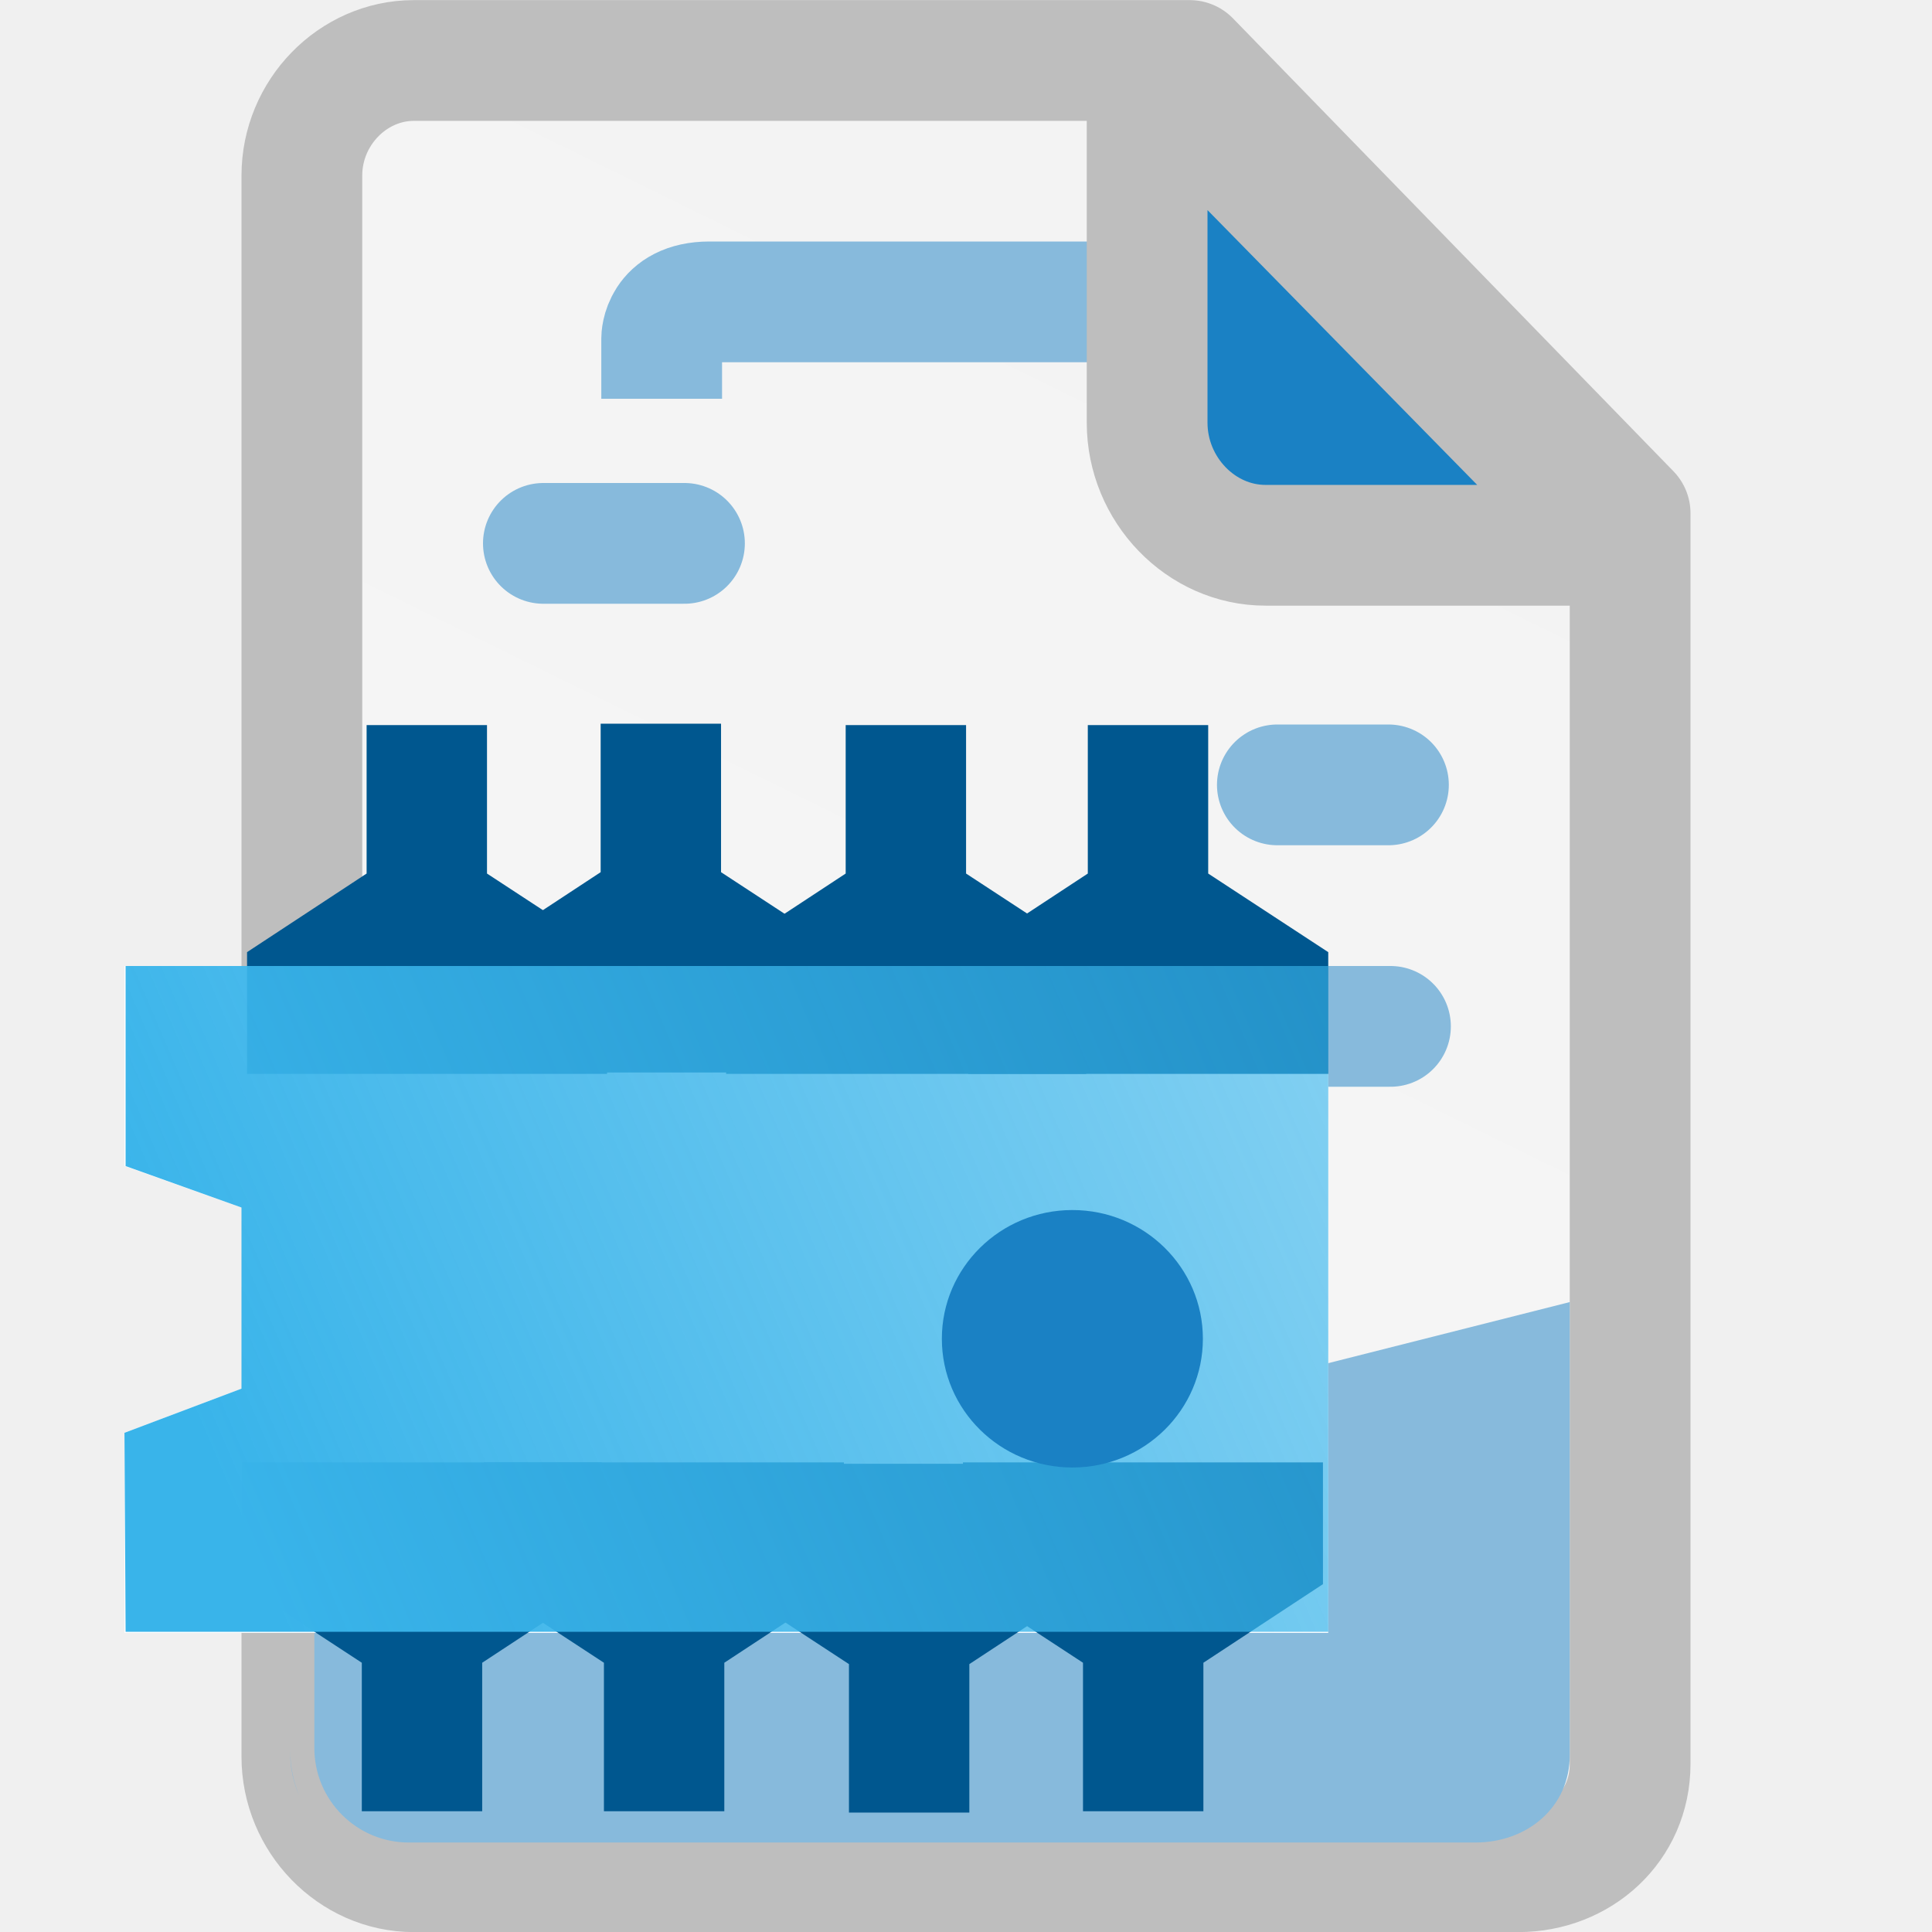
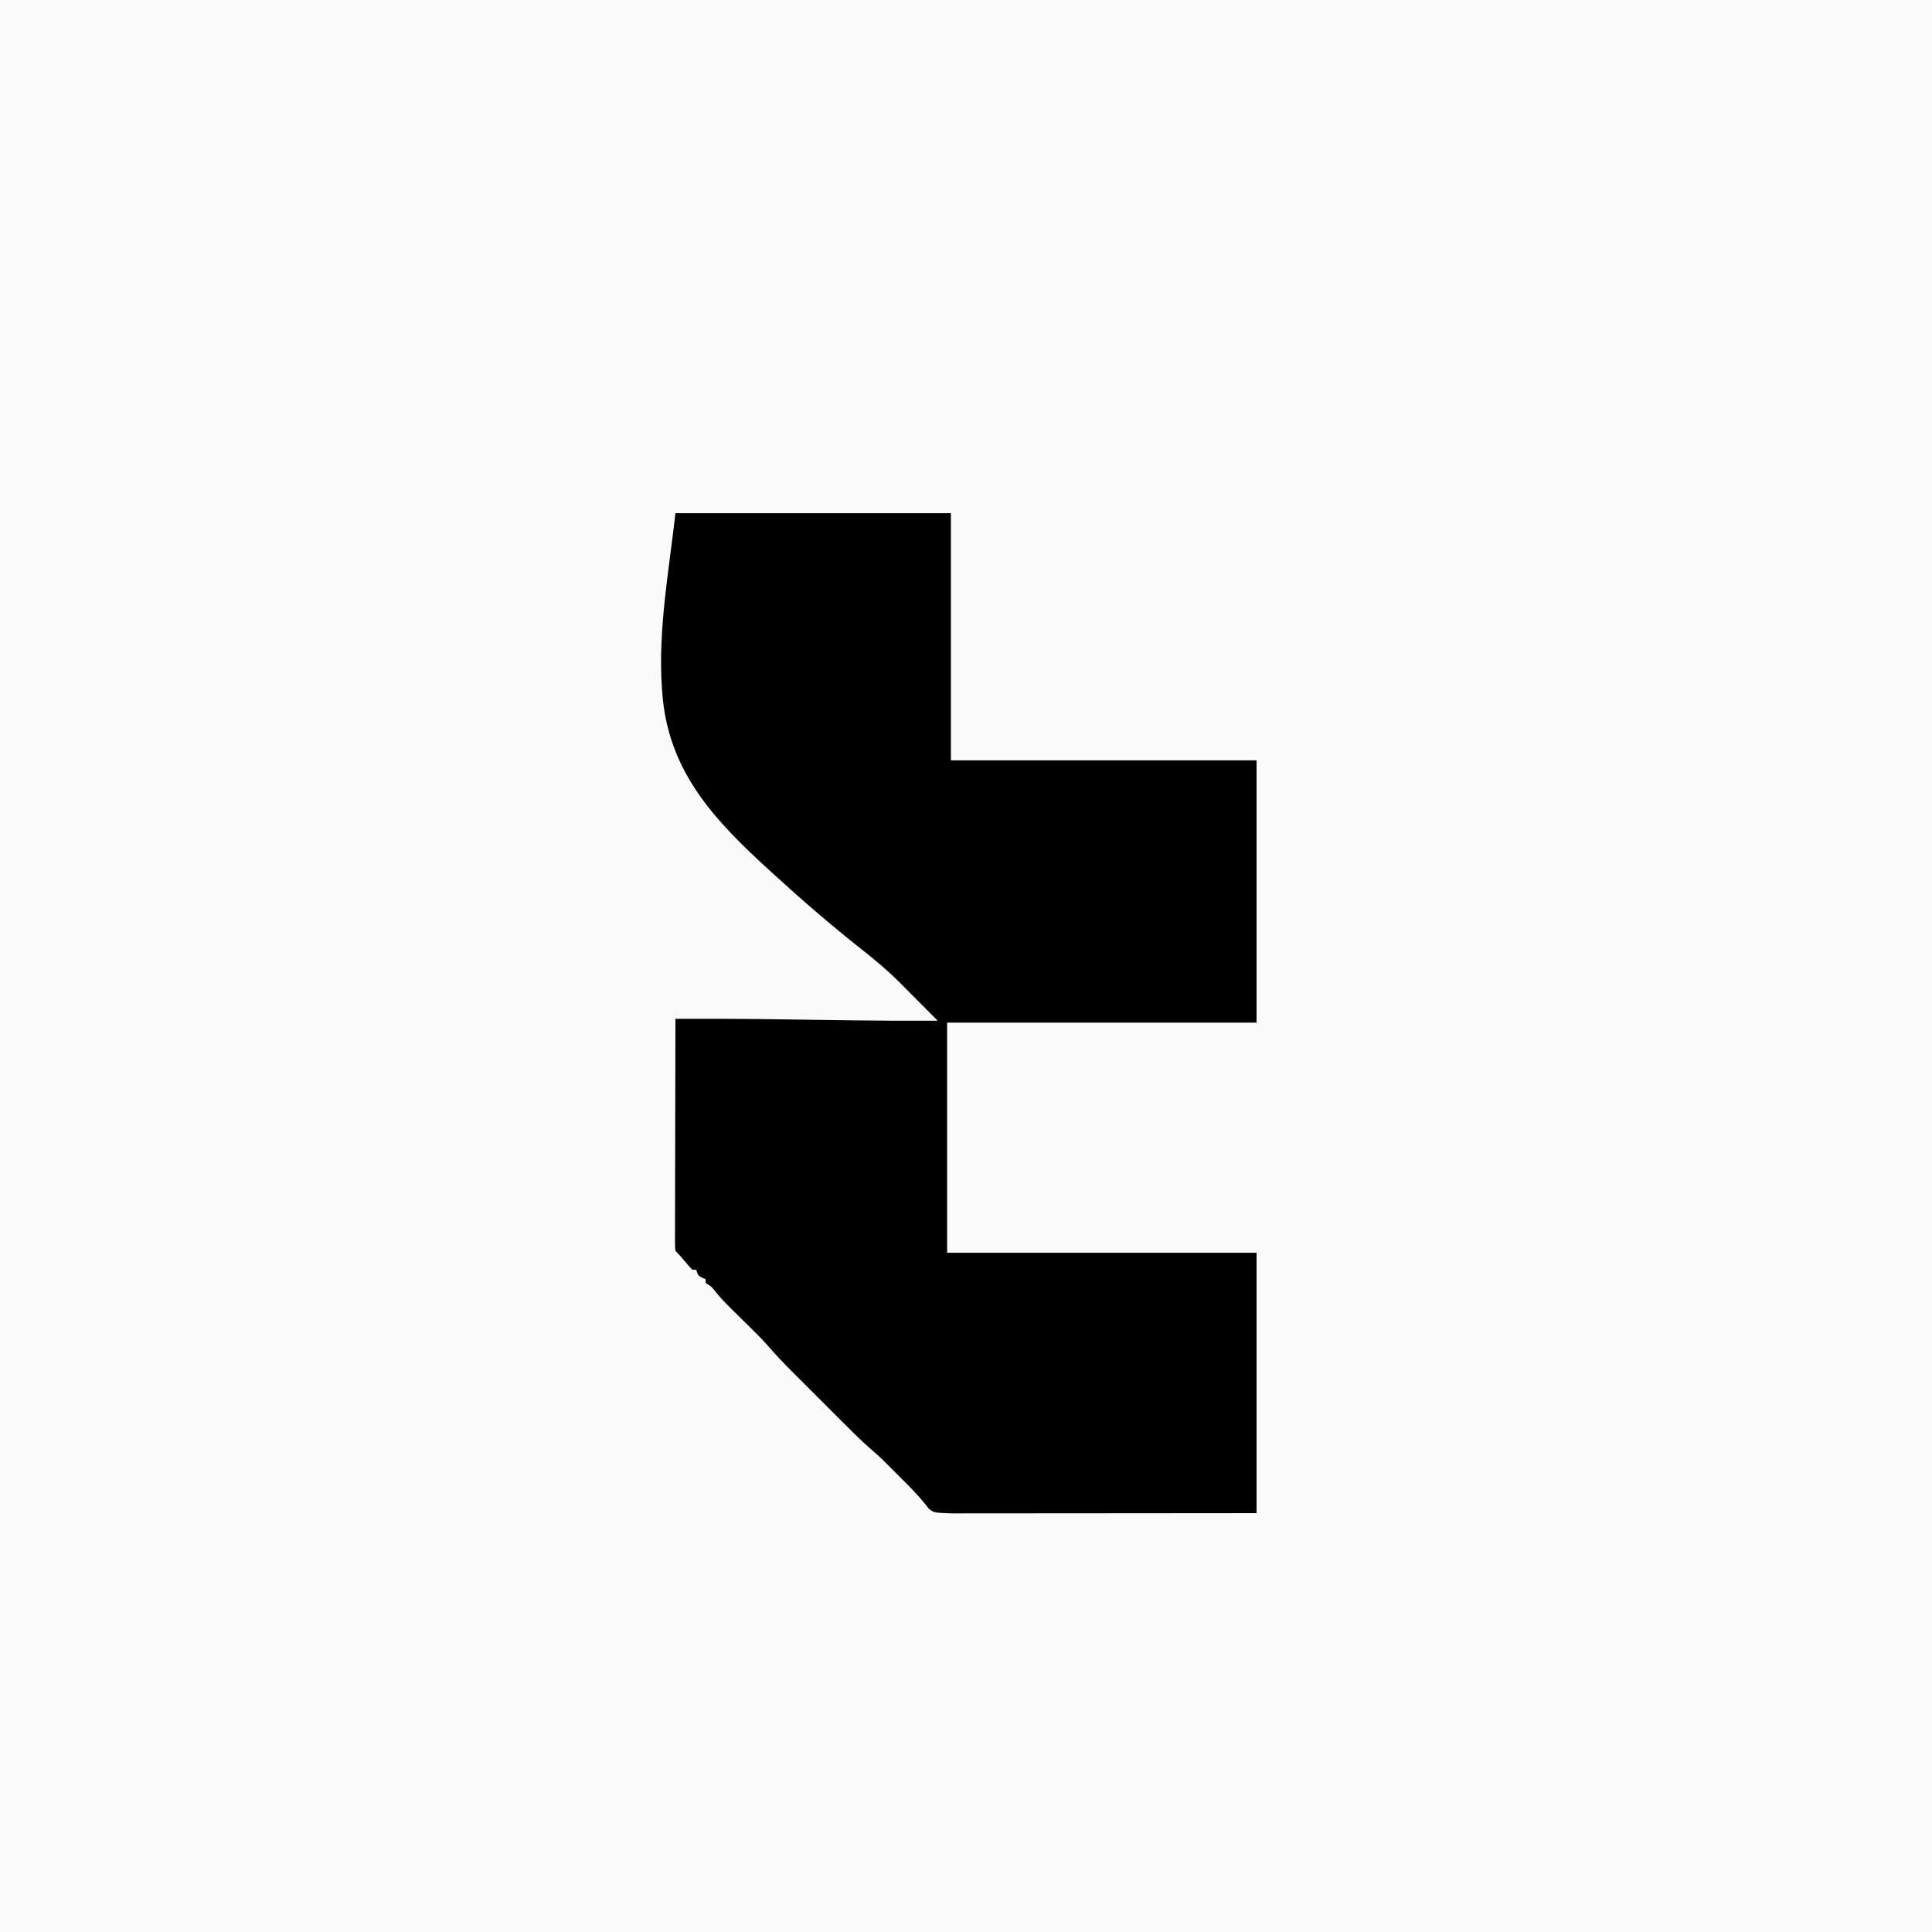
- <svg xmlns="http://www.w3.org/2000/svg" xmlns:xlink="http://www.w3.org/1999/xlink" id="Слой_1" data-name="Слой 1" viewBox="0 0 16 16" version="1.1" width="16" height="16">
-   <defs id="defs159429">
-     <style id="style159427">.cls-1{fill:#1a81c4;}</style>
-     <linearGradient xlink:href="#radialGradient1350" id="linearGradient5941" gradientUnits="userSpaceOnUse" gradientTransform="matrix(0.8625249,0,0,0.8867951,79.62672,68.77628)" x1="-160.867" y1="118.533" x2="-67.733" y2="-76.2" />
-     <radialGradient id="radialGradient1350" cx="50.009" cy="23.272" r="28.023" gradientTransform="matrix(0,-0.4596185,0.818261,0,80.07145,-81.23916)" gradientUnits="userSpaceOnUse">
-       <stop offset="0" stop-color="#2b4bed" id="stop1346" style="stop-color:#ffffff;stop-opacity:1" />
-       <stop offset="1" stop-color="#2b2fb7" id="stop1348" style="stop-color:#f3f3f3;stop-opacity:1" />
-     </radialGradient>
-     <radialGradient id="radialGradient1350-3" cx="50.009" cy="23.272" r="28.023" gradientTransform="matrix(0,-0.4596185,0.818261,0,80.07145,-81.23916)" gradientUnits="userSpaceOnUse">
-       <stop offset="0" stop-color="#2b4bed" id="stop1346-6" style="stop-color:#ffffff;stop-opacity:1" />
-       <stop offset="1" stop-color="#2b2fb7" id="stop1348-7" style="stop-color:#f3f3f3;stop-opacity:1" />
-     </radialGradient>
-     <linearGradient xlink:href="#linearGradient2468" id="linearGradient2470" x1="-8.467" y1="-105.833" x2="78.317" y2="-137.583" gradientUnits="userSpaceOnUse" gradientTransform="matrix(2.053959,0,0,1.777203,23.75707,289.6629)" />
-     <linearGradient id="linearGradient2468">
-       <stop style="stop-color:#39b4ea;stop-opacity:1;" offset="0" id="stop2464" />
-       <stop style="stop-color:#39b4ea;stop-opacity:0;" offset="1" id="stop2466" />
-     </linearGradient>
-   </defs>
-   <g id="g45155" transform="matrix(0.25,0,0,0.25,2,0)">
-     <path id="path5939" style="fill:url(#linearGradient5941);fill-opacity:1;stroke:#bebebe;stroke-width:4;stroke-linecap:square;stroke-linejoin:round;stroke-miterlimit:4;stroke-dasharray:none;stroke-dashoffset:0;stroke-opacity:1;paint-order:normal" d="M 5.705,2.004 H 31.411 L 46,17.004 V 58.432 c 0,2.08 -1.682,3.571 -3.705,3.571 H 5.705 C 3.682,62.004 2,60.274 2,58.194 V 5.813 C 2,3.734 3.682,2.006 5.705,2.004 Z" />
-     <path style="fill:none;stroke:#87badc;stroke-width:4;stroke-linecap:square;stroke-miterlimit:4;stroke-dasharray:none;stroke-opacity:1;paint-order:fill markers stroke" d="m 13.919,11.21 c 0,0 0,-1.21 1.584,-1.21 h 19.535" id="path880" />
-     <path id="path5956" style="fill:#87badc;fill-opacity:1;stroke:none;stroke-width:0.372;stroke-linecap:square;stroke-linejoin:round;stroke-miterlimit:4;stroke-dasharray:none;stroke-dashoffset:0;stroke-opacity:1;paint-order:normal" d="M 44,43.133 2.413,53.651 v 4.252 c 0,1.731 1.401,3.133 3.13,3.133 H 40.87 c 1.729,0 3.14,-1.178 3.13,-2.909 z M 1.613,57.986 v 0.083 c 0,0.507 0.11,0.986 0.301,1.421 C 1.723,59.026 1.613,58.519 1.613,57.986 Z" />
-     <path style="fill:none;fill-opacity:1;stroke:#87badc;stroke-width:4;stroke-linecap:round;stroke-linejoin:round;stroke-miterlimit:4;stroke-dasharray:none;stroke-opacity:1;paint-order:fill markers stroke" d="M 14.674,18 H 10" id="path5251-4" />
-     <path style="color:#000000;font-style:normal;font-variant:normal;font-weight:normal;font-stretch:normal;font-size:medium;line-height:normal;font-family:sans-serif;font-variant-ligatures:normal;font-variant-position:normal;font-variant-caps:normal;font-variant-numeric:normal;font-variant-alternates:normal;font-variant-east-asian:normal;font-feature-settings:normal;font-variation-settings:normal;text-indent:0;text-align:start;text-decoration:none;text-decoration-line:none;text-decoration-style:solid;text-decoration-color:#000000;letter-spacing:normal;word-spacing:normal;text-transform:none;writing-mode:lr-tb;direction:ltr;text-orientation:mixed;dominant-baseline:auto;baseline-shift:baseline;text-anchor:start;white-space:normal;shape-padding:0;shape-margin:0;inline-size:0;clip-rule:nonzero;display:inline;overflow:visible;visibility:visible;isolation:auto;mix-blend-mode:normal;color-interpolation:sRGB;color-interpolation-filters:linearRGB;solid-color:#000000;solid-opacity:1;vector-effect:none;fill:#000000;fill-opacity:0;fill-rule:nonzero;stroke:none;stroke-width:2.607;stroke-linecap:round;stroke-linejoin:miter;stroke-miterlimit:4;stroke-dasharray:none;stroke-dashoffset:0;stroke-opacity:1;paint-order:fill markers stroke;color-rendering:auto;image-rendering:auto;shape-rendering:auto;text-rendering:auto;enable-background:accumulate;stop-color:#000000" d="m 20.891,12.063 h 14.503 c 0.268,0 0.483,0.213 0.483,0.477 v 6.676 c 0,0.264 -0.216,0.477 -0.483,0.477 H 20.891 c -0.268,0 -0.483,-0.213 -0.483,-0.477 v -6.676 c 0,-0.264 0.216,-0.477 0.483,-0.477 z" id="path6035" />
-     <path style="fill:none;fill-opacity:1;stroke:#87badc;stroke-width:4;stroke-linecap:round;stroke-linejoin:round;stroke-miterlimit:4;stroke-dasharray:none;stroke-opacity:1;paint-order:fill markers stroke" d="M 37.566,16.036 H 33.887" id="path1048" />
-     <path style="fill:none;fill-opacity:1;stroke:#87badc;stroke-width:4;stroke-linecap:round;stroke-linejoin:round;stroke-miterlimit:4;stroke-dasharray:none;stroke-opacity:1;paint-order:fill markers stroke" d="M 37.994,26 H 34.314" id="path1056" />
-     <path style="fill:none;fill-opacity:1;stroke:#87badc;stroke-width:4;stroke-linecap:round;stroke-linejoin:round;stroke-miterlimit:4;stroke-dasharray:none;stroke-opacity:1;paint-order:fill markers stroke" d="M 14.51,34 H 10.831" id="path1062" />
-     <path style="fill:none;fill-opacity:1;stroke:#87badc;stroke-width:4;stroke-linecap:round;stroke-linejoin:round;stroke-miterlimit:4;stroke-dasharray:none;stroke-opacity:1;paint-order:fill markers stroke" d="M 38.061,34 H 34.382" id="path1064" />
-     <g id="g2446" transform="matrix(0.9135663,0,0,0.9010982,6.112546,143.5096)" style="stroke-width:2.053" />
-     <path id="path5943" style="fill:#1a81c4;fill-opacity:1;stroke:#bebebe;stroke-width:4;stroke-linecap:square;stroke-linejoin:round;stroke-miterlimit:4;stroke-dasharray:none;stroke-dashoffset:0;stroke-opacity:1;paint-order:normal" d="M 30,2.066 V 14 c 0,2.218 1.782,4.066 3.925,4.063 h 11.774 z" />
-     <g id="g45763" transform="matrix(0.5866979,0,0,0.5786908,-4.867925,-10.72144)" style="stroke-width:1.716">
-       <path style="fill:none;fill-opacity:1;stroke:#87badc;stroke-width:5.149;stroke-linecap:round;stroke-linejoin:round;stroke-miterlimit:4;stroke-dasharray:none;stroke-opacity:1;paint-order:fill markers stroke" d="M 41,81.5 H 33.5" id="path1074" />
-       <path style="fill:none;fill-opacity:1;stroke:#87badc;stroke-width:5.149;stroke-linecap:round;stroke-linejoin:round;stroke-miterlimit:4;stroke-dasharray:none;stroke-opacity:1;paint-order:fill markers stroke" d="M 41,88.5 H 33.5" id="path1078" />
-       <path id="path1082" style="fill:#ffffff;fill-opacity:1;stroke:none;stroke-width:0.634;stroke-linecap:square;stroke-linejoin:round;stroke-miterlimit:4;stroke-dasharray:none;stroke-opacity:1;paint-order:fill markers stroke" d="m 1.689,73.824 67.968,-5e-6 V 112 H 1.689 V 100.547 L 8.297,98.017 V 87.649 L 1.689,85.277 Z" />
-       <g id="g2452" transform="matrix(1.86227,0,0,1.86227,22.38327,301.8943)" style="stroke-width:1.716">
-         <g id="g1133" style="stroke-width:1.716" />
-         <g id="g1143" style="stroke-width:1.716">
-           <g id="g73" style="stroke-width:1.716">
-             <g id="g45547-2-6" transform="translate(1.093298,1.073303)" style="stroke-width:1.716">
-               <path id="path5854-9-3-1" style="fill:#00578f;fill-opacity:1;stroke:none;stroke-width:1.843;stroke-linecap:round;stroke-linejoin:round;stroke-miterlimit:4;stroke-dasharray:none;stroke-dashoffset:0;stroke-opacity:1;paint-order:normal" d="m 24.292,-120.226 1e-6,-3.742 -3.64,-2.416 v -4.564 h -3.65 v 4.564 l -3.625,2.416 v 3.742 z" />
-               <path id="path5854-9-3-1-8" style="fill:#00578f;fill-opacity:1;stroke:none;stroke-width:1.843;stroke-linecap:round;stroke-linejoin:round;stroke-miterlimit:4;stroke-dasharray:none;stroke-dashoffset:0;stroke-opacity:1;paint-order:normal" d="m 16.951,-120.226 1e-6,-3.742 -3.64,-2.416 v -4.564 H 9.661 v 4.564 l -3.625,2.416 v 3.742 z" />
-               <path id="path5854-9-3-1-7" style="fill:#00578f;fill-opacity:1;stroke:none;stroke-width:1.843;stroke-linecap:round;stroke-linejoin:round;stroke-miterlimit:4;stroke-dasharray:none;stroke-dashoffset:0;stroke-opacity:1;paint-order:normal" d="m 9.522,-120.268 10e-7,-3.742 -3.64,-2.416 v -4.564 H 2.232 v 4.564 l -3.625,2.416 v 3.742 z" />
-               <path id="path5854-9-3-1-9" style="fill:#00578f;fill-opacity:1;stroke:none;stroke-width:1.843;stroke-linecap:round;stroke-linejoin:round;stroke-miterlimit:4;stroke-dasharray:none;stroke-dashoffset:0;stroke-opacity:1;paint-order:normal" d="m 2.426,-120.226 1e-6,-3.742 -3.64,-2.416 v -4.564 h -3.65 v 4.564 l -3.625,2.416 v 3.742 z" />
-             </g>
-             <g id="g45547-2-6-2" transform="rotate(180,8.36779,-113.7179)" style="stroke-width:1.716">
-               <path id="path5854-9-3-1-0" style="fill:#00578f;fill-opacity:1;stroke:none;stroke-width:1.843;stroke-linecap:round;stroke-linejoin:round;stroke-miterlimit:4;stroke-dasharray:none;stroke-dashoffset:0;stroke-opacity:1;paint-order:normal" d="m 24.292,-120.226 1e-6,-3.742 -3.64,-2.416 v -4.564 h -3.65 v 4.564 l -3.625,2.416 v 3.742 z" />
-               <path id="path5854-9-3-1-8-2" style="fill:#00578f;fill-opacity:1;stroke:none;stroke-width:1.843;stroke-linecap:round;stroke-linejoin:round;stroke-miterlimit:4;stroke-dasharray:none;stroke-dashoffset:0;stroke-opacity:1;paint-order:normal" d="m 16.951,-120.226 1e-6,-3.742 -3.64,-2.416 v -4.564 H 9.661 v 4.564 l -3.625,2.416 v 3.742 z" />
-               <path id="path5854-9-3-1-7-3" style="fill:#00578f;fill-opacity:1;stroke:none;stroke-width:1.843;stroke-linecap:round;stroke-linejoin:round;stroke-miterlimit:4;stroke-dasharray:none;stroke-dashoffset:0;stroke-opacity:1;paint-order:normal" d="m 9.522,-120.268 10e-7,-3.742 -3.64,-2.416 v -4.564 H 2.232 v 4.564 l -3.625,2.416 v 3.742 z" />
-               <path id="path5854-9-3-1-9-7" style="fill:#00578f;fill-opacity:1;stroke:none;stroke-width:1.843;stroke-linecap:round;stroke-linejoin:round;stroke-miterlimit:4;stroke-dasharray:none;stroke-dashoffset:0;stroke-opacity:1;paint-order:normal" d="m 2.426,-120.226 1e-6,-3.742 -3.64,-2.416 v -4.564 h -3.65 v 4.564 l -3.625,2.416 v 3.742 z" />
-             </g>
-           </g>
-         </g>
-       </g>
-       <path id="path5852" style="fill:url(#linearGradient2470);fill-opacity:1;stroke:none;stroke-width:0.634;stroke-linecap:square;stroke-linejoin:round;stroke-miterlimit:4;stroke-dasharray:none;stroke-opacity:1;paint-order:fill markers stroke" d="M 1.754,73.824 H 69.658 V 111.938 H 1.754 l -0.065,-11.392 6.608,-2.528 0,-10.368 -6.543,-2.372 z" />
-       <circle style="fill:#1a81c4;fill-opacity:1;stroke:none;stroke-width:1.622;stroke-linecap:round;stroke-linejoin:round;stroke-miterlimit:4;stroke-dasharray:none;stroke-opacity:1;paint-order:fill markers stroke" id="path2462" cx="55.21" cy="95.163" r="7.369" />
-     </g>
-   </g>
+ <svg xmlns="http://www.w3.org/2000/svg" version="1.1" viewBox="0 0 1024 1024">
+   <path d="M0 0 C337.92 0 675.84 0 1024 0 C1024 337.92 1024 675.84 1024 1024 C686.08 1024 348.16 1024 0 1024 C0 686.08 0 348.16 0 0 Z " fill="#FAFAFA" transform="translate(0,0)" />
+   <path d="M0 0 C48.18 0 96.36 0 146 0 C146 43.23 146 86.46 146 131 C199.46 131 252.92 131 308 131 C308 176.87 308 222.74 308 270 C253.88 270 199.76 270 144 270 C144 310.26 144 350.52 144 392 C198.12 392 252.24 392 308 392 C308 437.54 308 483.08 308 530 C266.904 530.04 266.904 530.04 249.689 530.049 C237.801 530.055 225.912 530.062 214.024 530.075 C205.365 530.085 196.707 530.092 188.049 530.094 C183.465 530.095 178.881 530.098 174.297 530.106 C169.981 530.113 165.664 530.115 161.348 530.113 C159.766 530.113 158.184 530.115 156.601 530.119 C154.436 530.124 152.271 530.123 150.106 530.12 C148.896 530.121 147.685 530.122 146.438 530.123 C136.985 529.785 136.985 529.785 134.17 527.541 C133.7 526.91 133.23 526.279 132.746 525.629 C128.674 520.532 124.129 515.979 119.512 511.382 C118.065 509.94 116.623 508.493 115.182 507.045 C114.237 506.101 113.293 505.158 112.348 504.215 C111.095 502.964 111.095 502.964 109.817 501.687 C107.688 499.656 105.543 497.729 103.314 495.814 C98.186 491.36 93.417 486.561 88.621 481.754 C87.641 480.774 86.66 479.794 85.679 478.815 C83.636 476.773 81.595 474.73 79.555 472.685 C76.961 470.085 74.362 467.49 71.762 464.896 C69.74 462.878 67.72 460.856 65.701 458.835 C64.285 457.418 62.867 456.003 61.449 454.588 C56.977 450.1 52.655 445.555 48.527 440.749 C46.364 438.271 44.056 435.961 41.715 433.652 C41.019 432.962 41.019 432.962 40.308 432.257 C38.854 430.815 37.396 429.376 35.938 427.938 C25.203 417.353 25.203 417.353 21.504 412.941 C19.146 409.9 19.146 409.9 16 408 C16 407.34 16 406.68 16 406 C15.041 405.598 15.041 405.598 14.062 405.188 C12 404 12 404 11 401 C10.34 401 9.68 401 9 401 C7.344 399.32 7.344 399.32 5.5 397.125 C3.711 395.01 1.96 392.96 0 391 C-0.246 388.833 -0.246 388.833 -0.241 386.09 C-0.243 385.052 -0.246 384.015 -0.249 382.945 C-0.242 381.802 -0.234 380.66 -0.227 379.482 C-0.227 378.282 -0.228 377.082 -0.228 375.846 C-0.227 372.55 -0.217 369.255 -0.203 365.96 C-0.19 362.518 -0.189 359.076 -0.187 355.634 C-0.181 349.114 -0.164 342.594 -0.144 336.074 C-0.122 328.652 -0.111 321.23 -0.101 313.808 C-0.08 298.539 -0.045 283.269 0 268 C17.351 267.943 34.697 267.981 52.047 268.219 C52.85 268.23 53.654 268.241 54.482 268.252 C60.238 268.332 65.994 268.415 71.75 268.5 C78.328 268.596 84.906 268.691 91.484 268.781 C92.274 268.792 93.064 268.803 93.878 268.814 C108.919 269.018 123.957 269.058 139 269 C135.589 265.564 132.175 262.132 128.758 258.703 C127.599 257.54 126.442 256.375 125.285 255.209 C123.609 253.521 121.93 251.836 120.25 250.152 C119.744 249.642 119.239 249.131 118.718 248.605 C112.309 242.195 105.391 236.467 98.278 230.858 C82.51 218.398 67.342 205.296 52.5 191.75 C51.875 191.182 51.251 190.613 50.608 190.028 C20.608 162.656 -4.078 136.872 -7.008 94.82 C-7.059 94.127 -7.11 93.433 -7.163 92.718 C-9.314 61.909 -3.396 30.181 0 0 Z " fill="#000000" transform="translate(358,272)" />
</svg>
